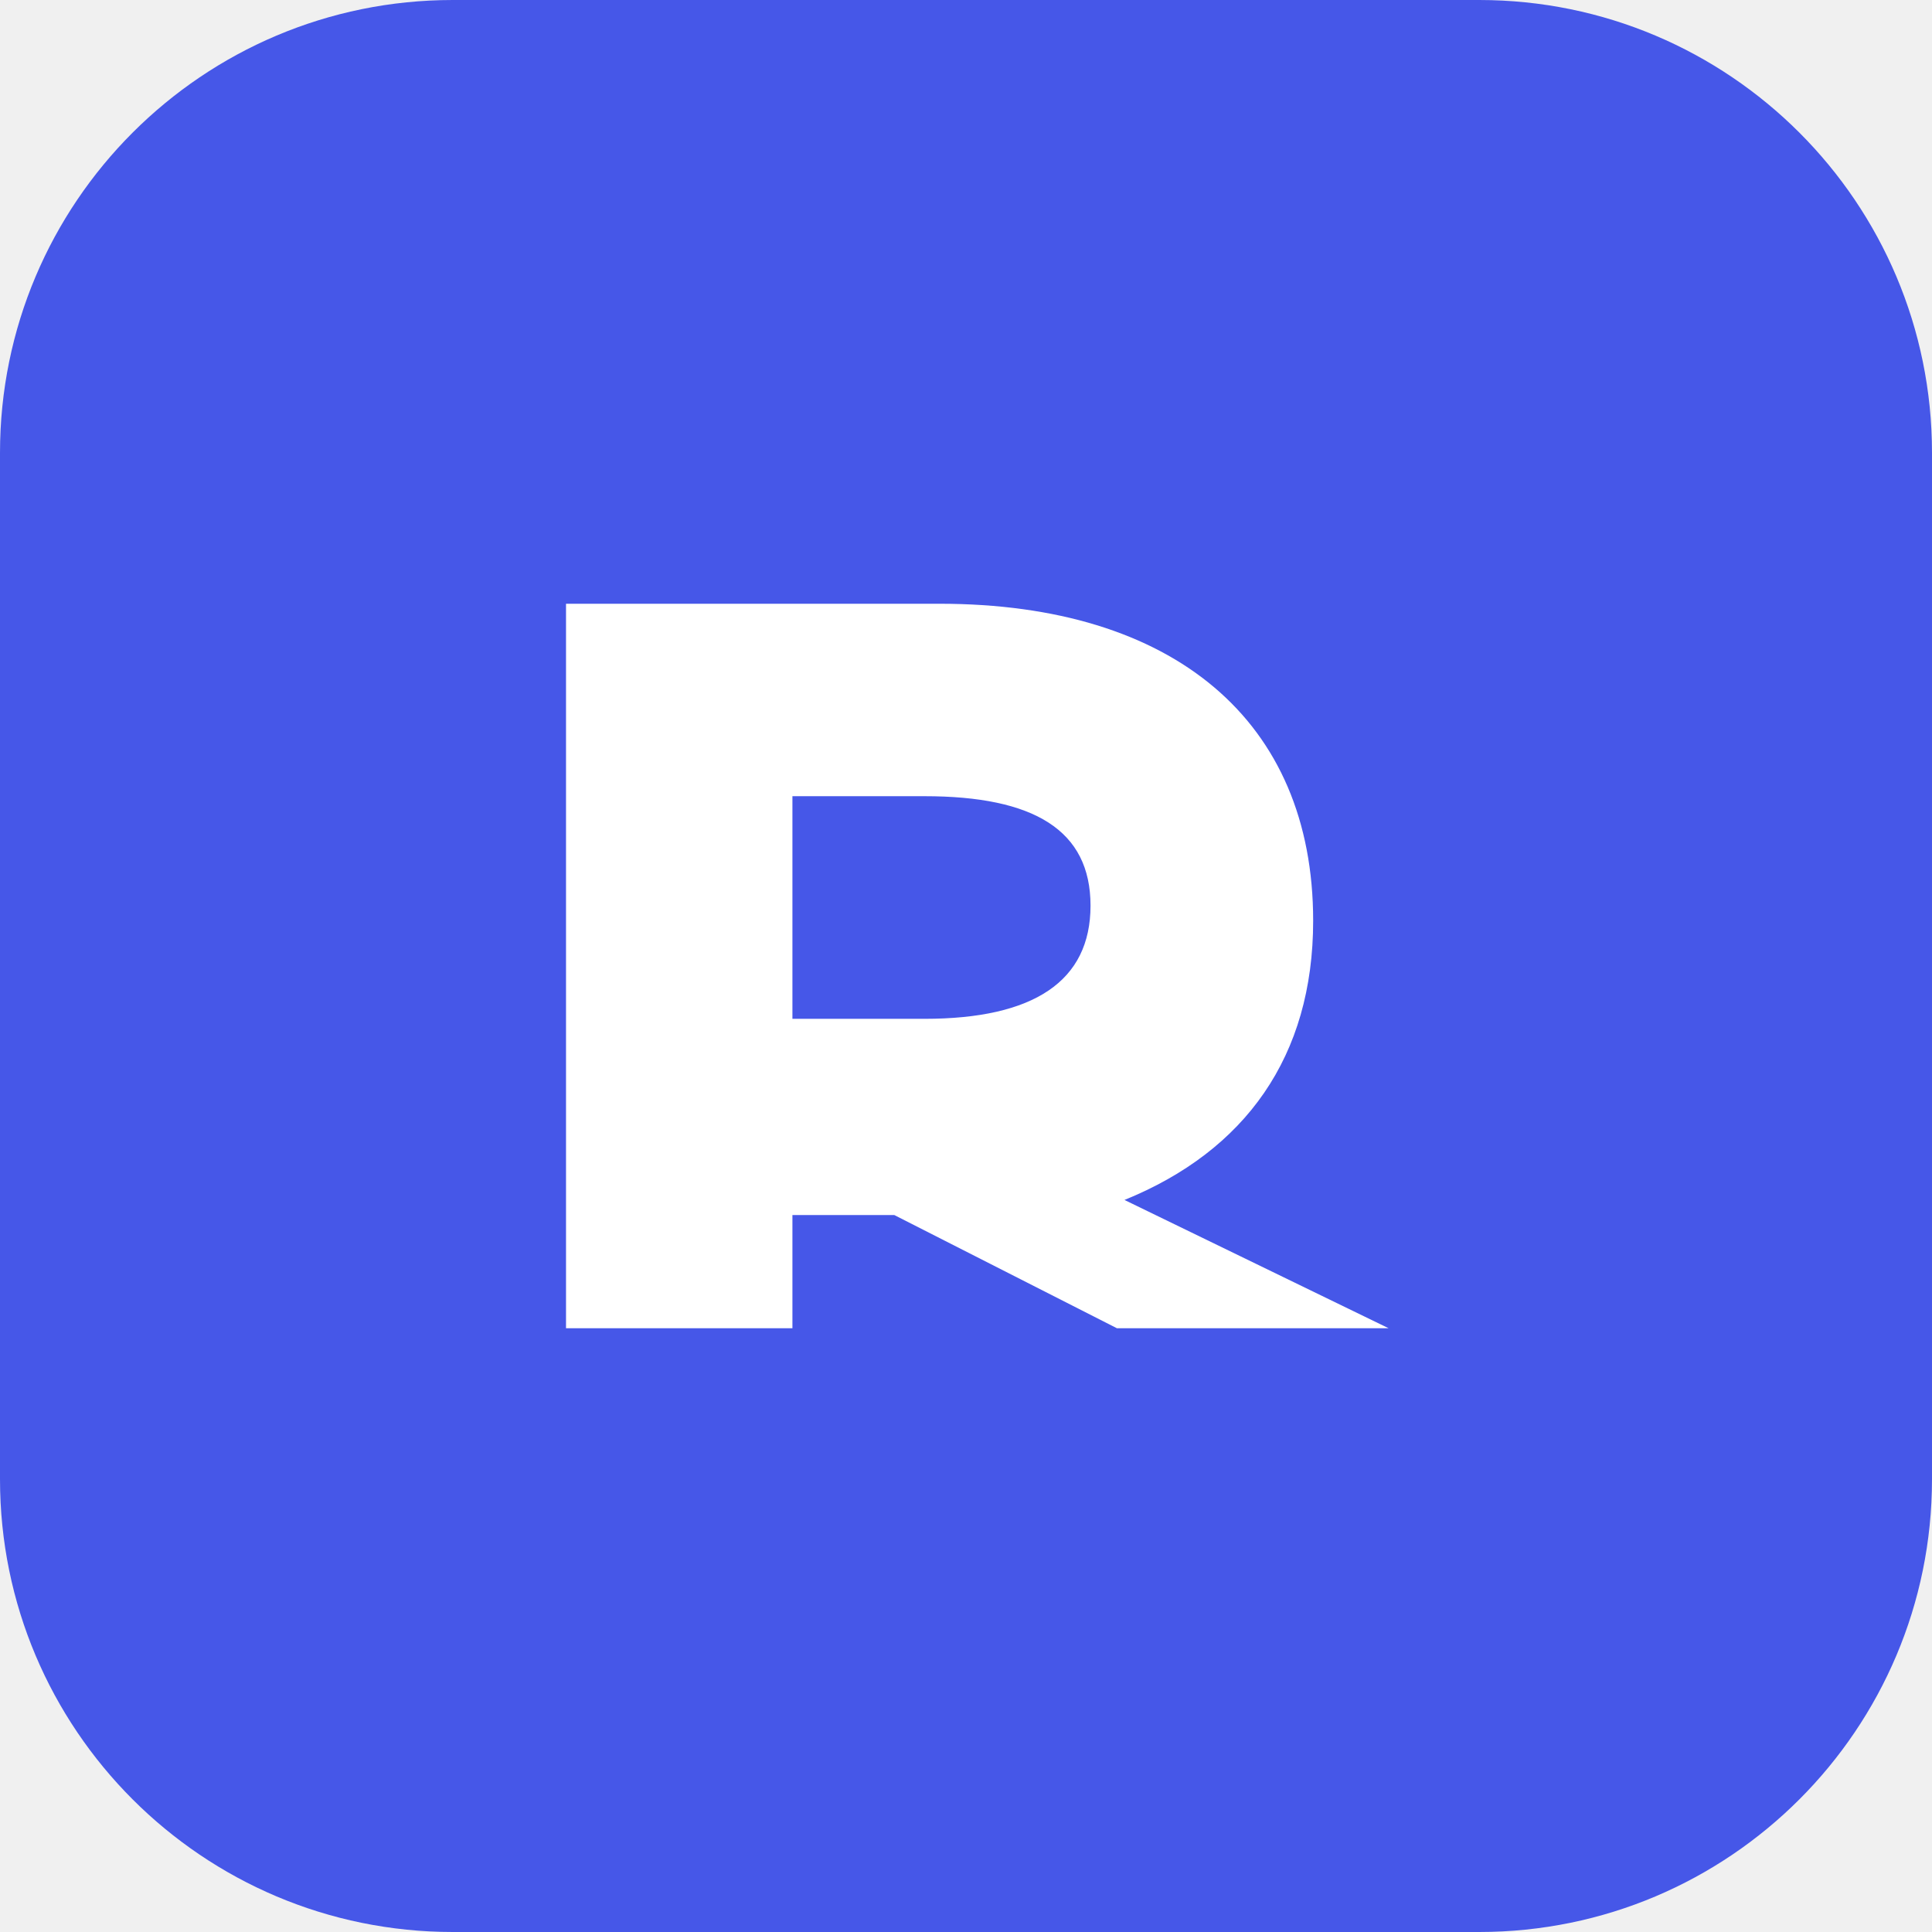
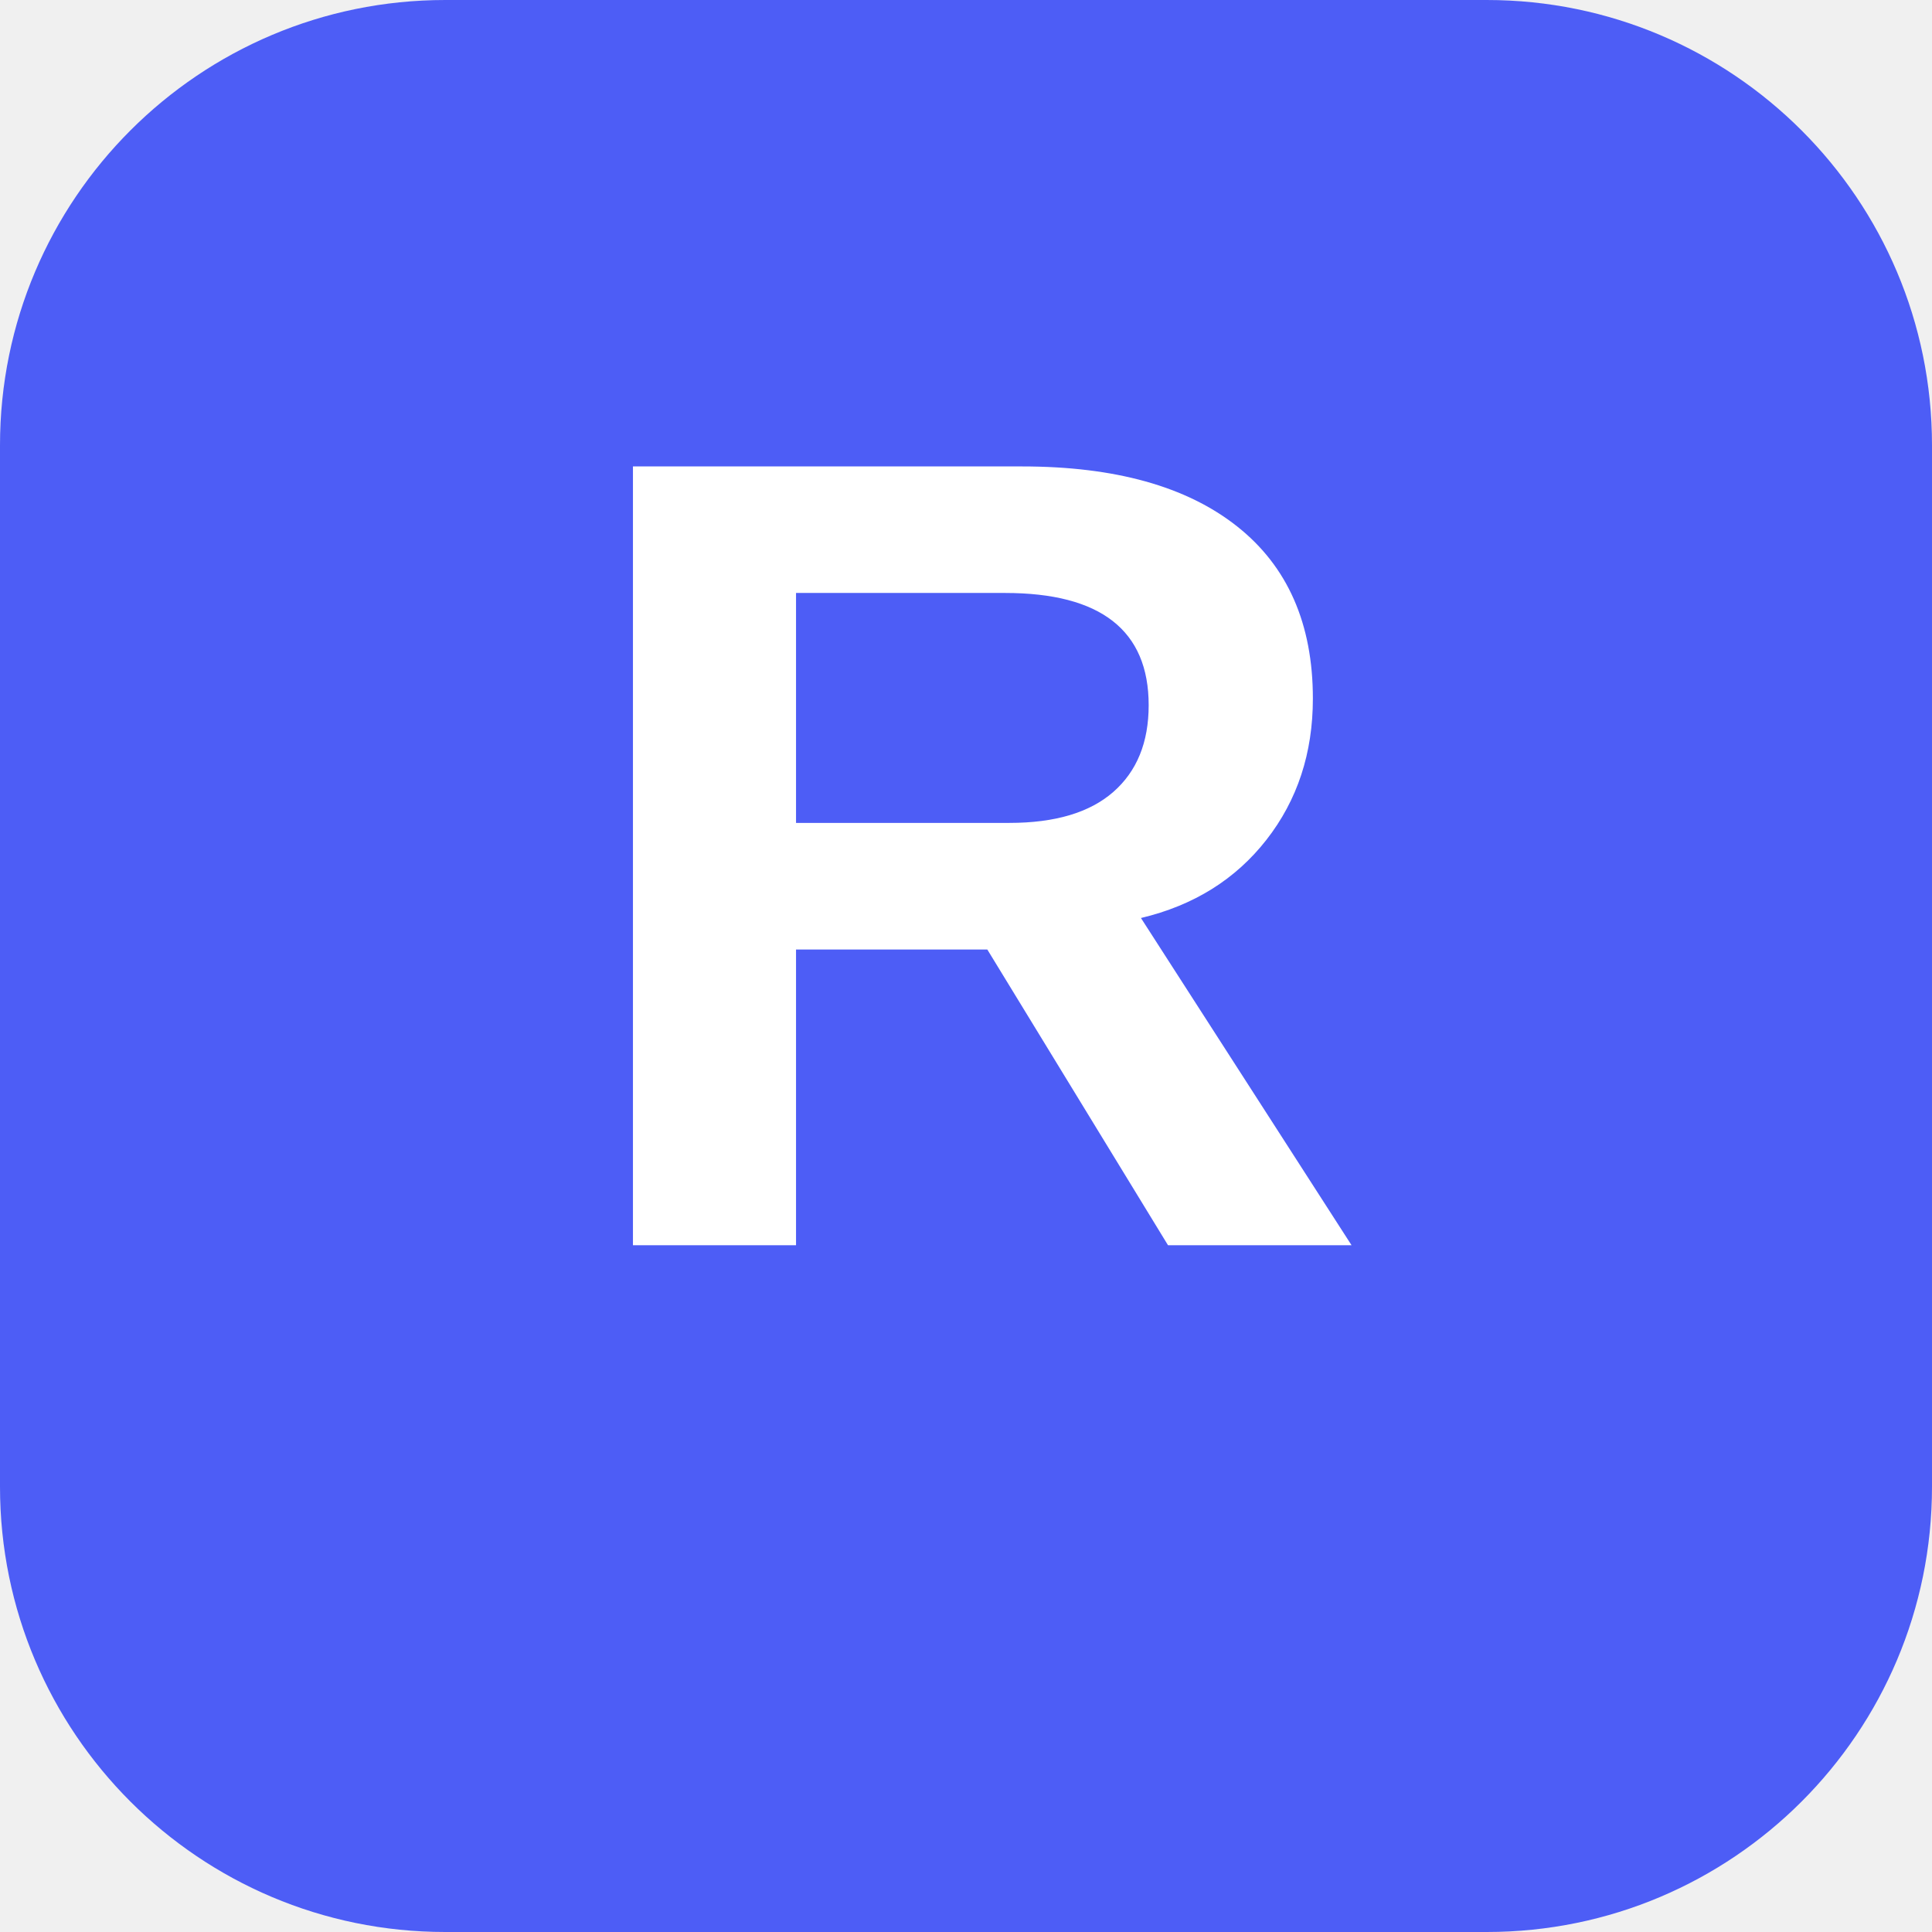
<svg xmlns="http://www.w3.org/2000/svg" viewBox="0 0 512 512">
-   <rect width="512" height="512" rx="120" fill="#4657e8" />
-   <path d="M150 352V160h99c62 0 99 31 99 84 0 36-18 61-50 74l70 34h-72l-59-30h-27v30zm60-82h35c29 0 44-10 44-30s-15-29-44-29h-35z" fill="white" />
+   <rect width="512" height="512" rx="118" fill="#4d5df6" />
+   <text x="256" y="330" text-anchor="middle" font-family="Arial,Helvetica,sans-serif" font-size="300" font-weight="700" fill="white">R</text>
</svg>
